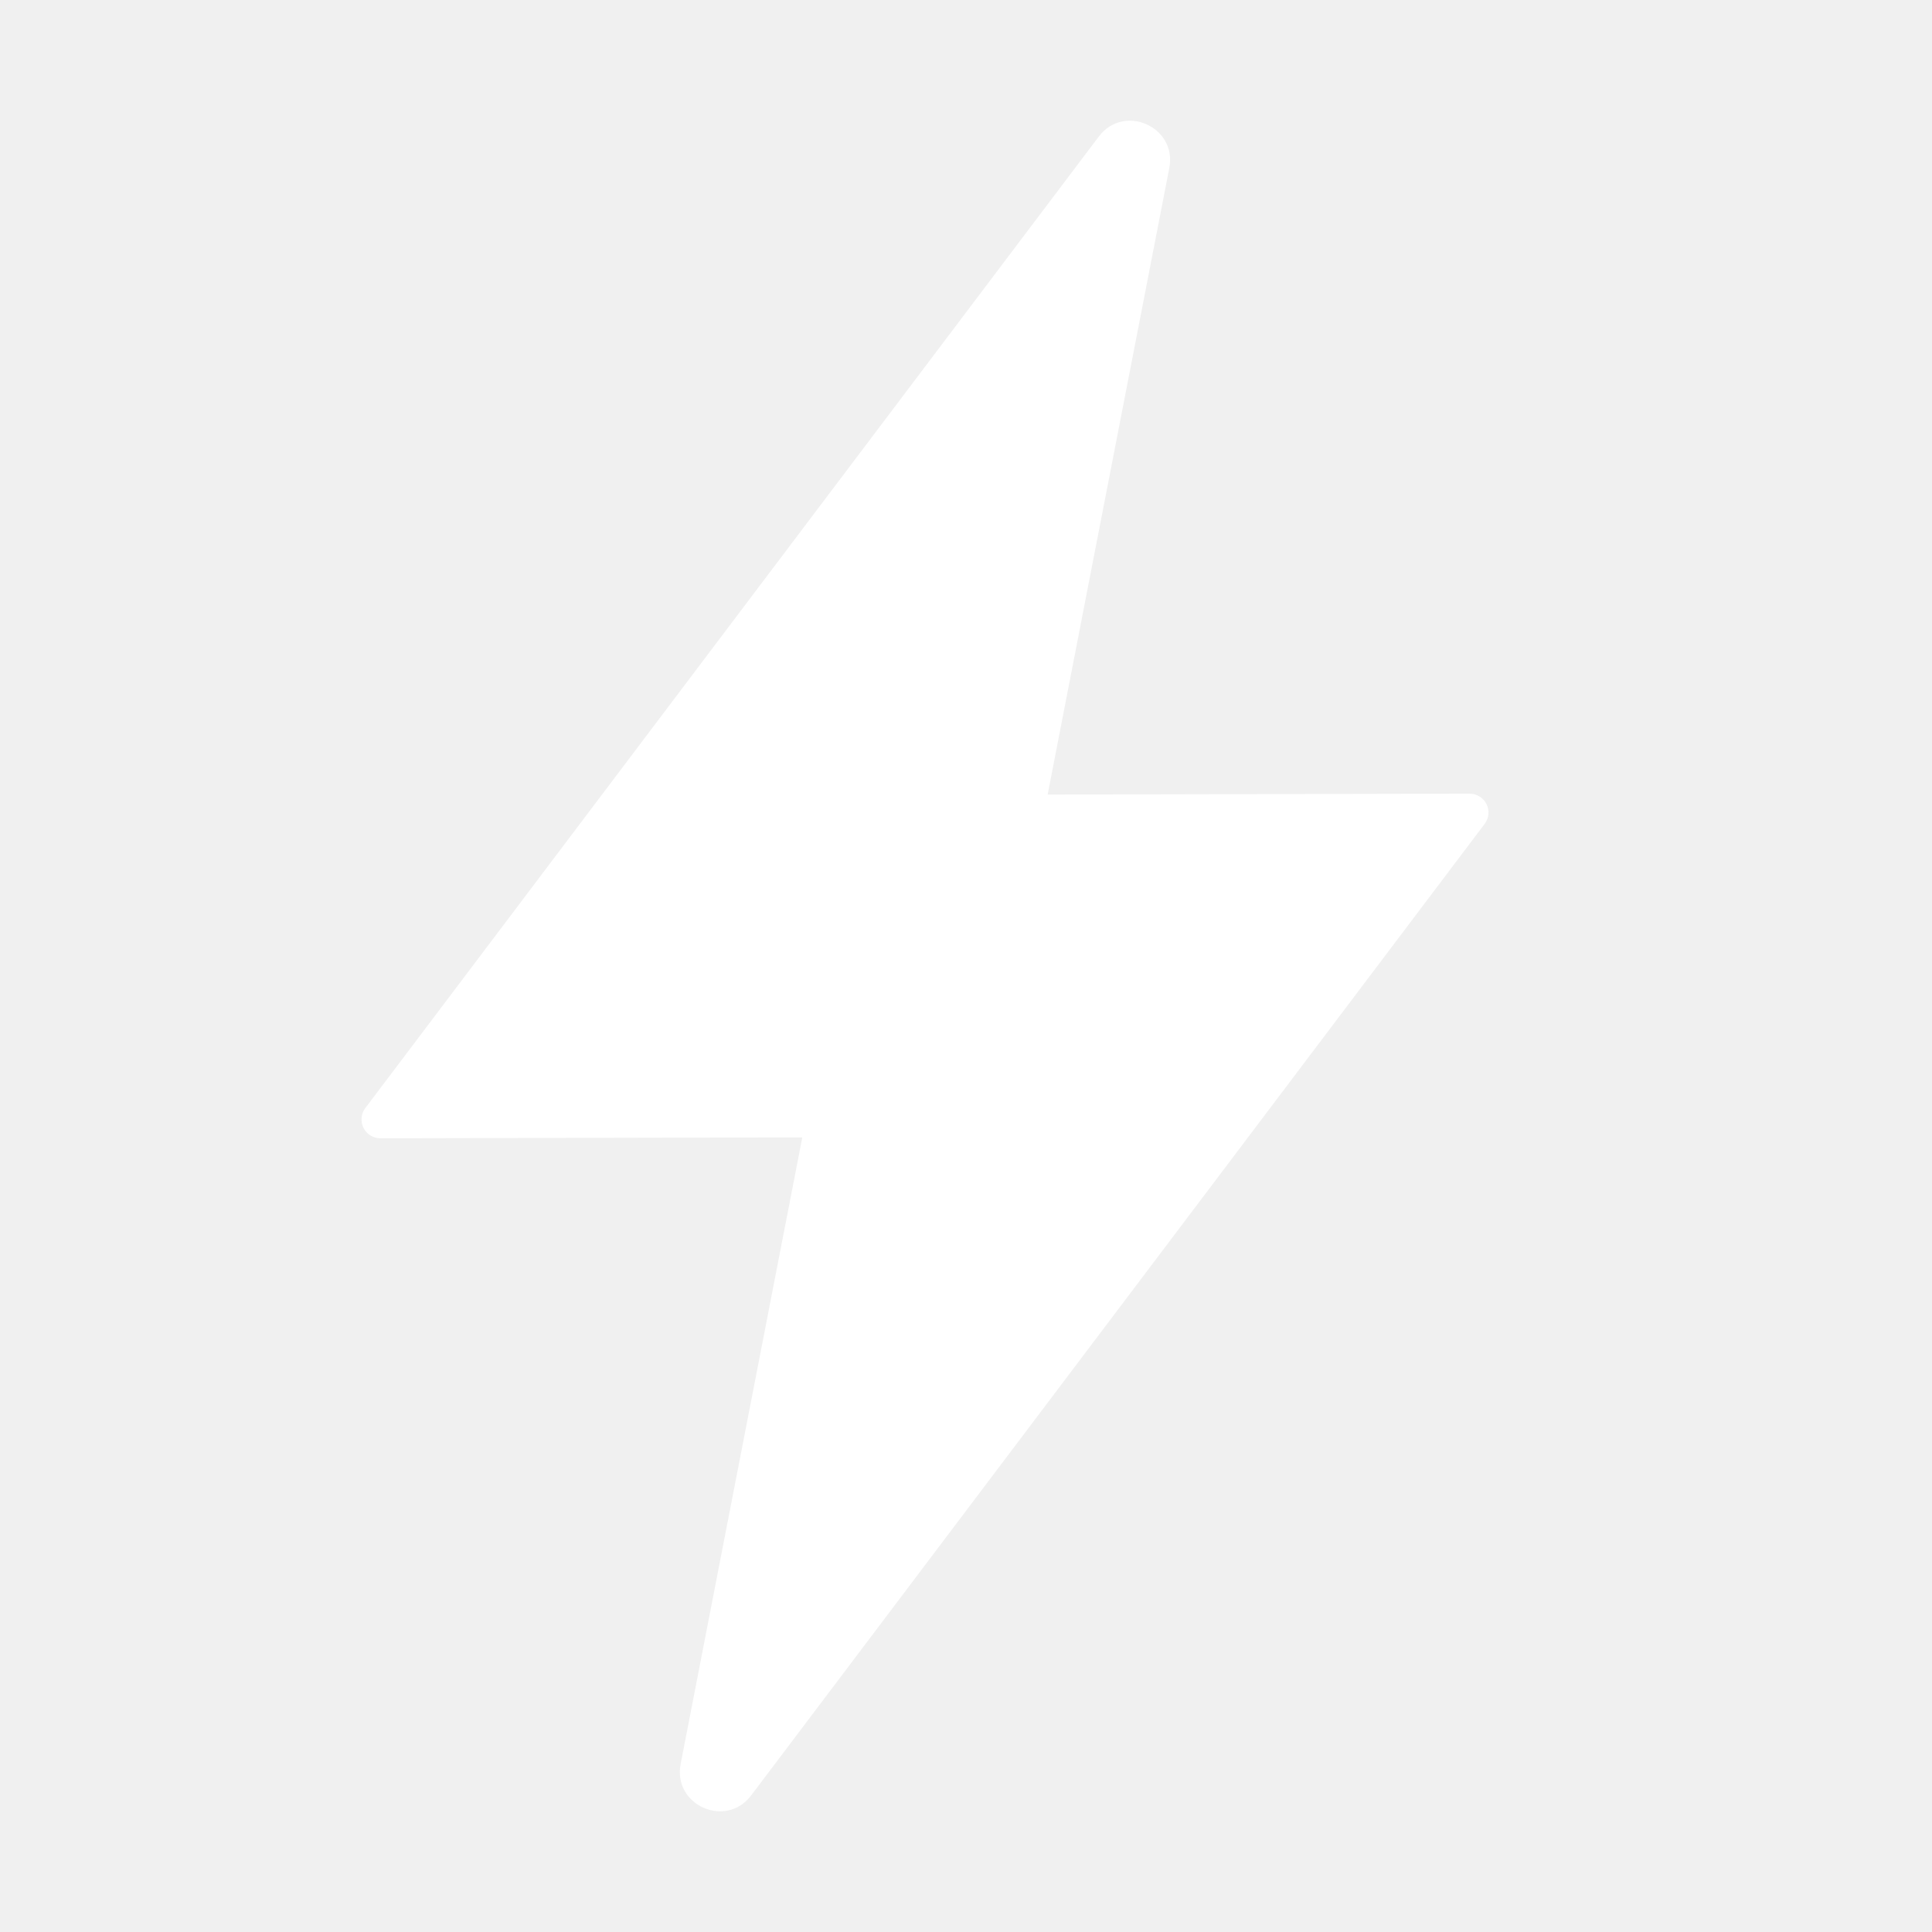
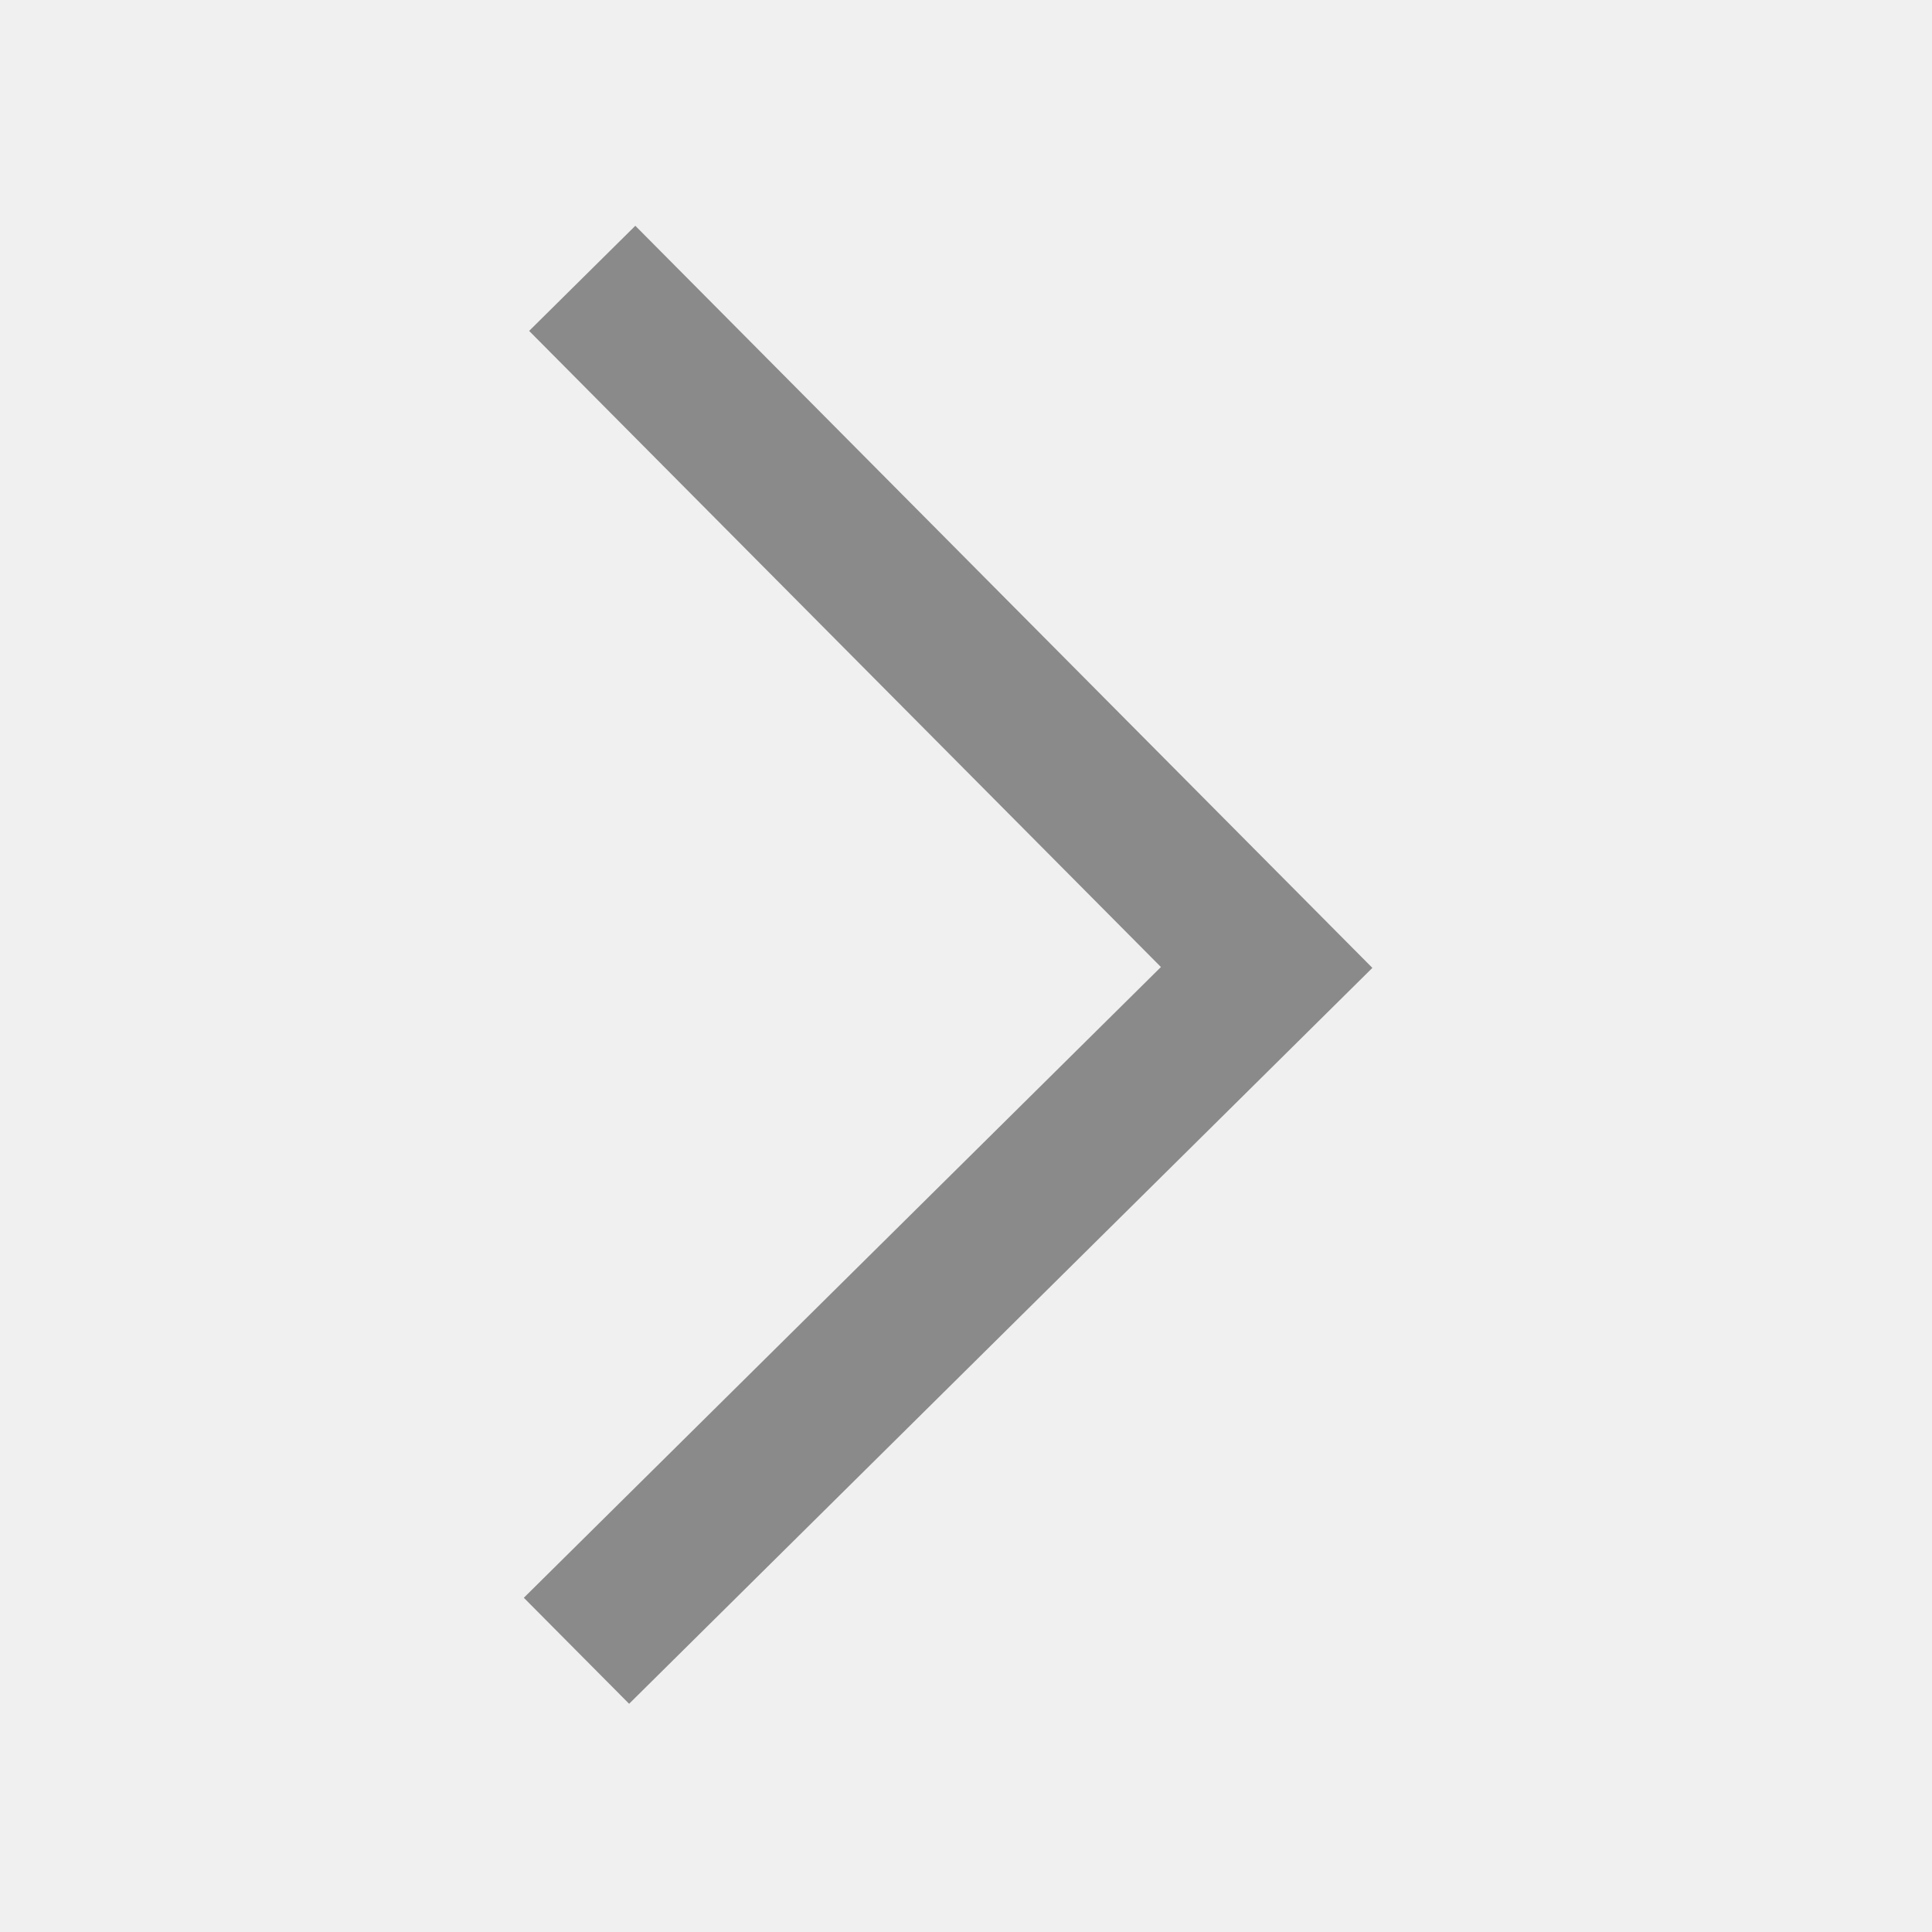
- <svg xmlns="http://www.w3.org/2000/svg" t="1559060836445" class="icon" viewBox="0 0 1024 1024" version="1.1" p-id="2832" height="200" width="200">
-   <path d="M778.89 420.65l-223.61 0.48 64.47-332.07c4.24-21.85-24-34.42-37.38-16.66L193.61 587.32a10 10 0 0 0 8 16l223.62-0.48-64.47 332.1c-4.24 21.85 24 34.42 37.38 16.66L786.9 436.68a10 10 0 0 0-8.01-16.03z" fill="#ffffff" p-id="2833" />
+ <svg xmlns="http://www.w3.org/2000/svg" t="1560947182753" class="icon" style="" viewBox="0 0 1024 1024" version="1.1" p-id="1993" width="200" height="200">
+   <defs>
+     <style type="text/css" />
+   </defs>
+   <path d="M336.733 119.667l-56.278 55.72 334.857 337.154-337.673 334.315 55.802 56.184 393.944-390.040z" p-id="1994" fill="#8a8a8a" />
</svg>
